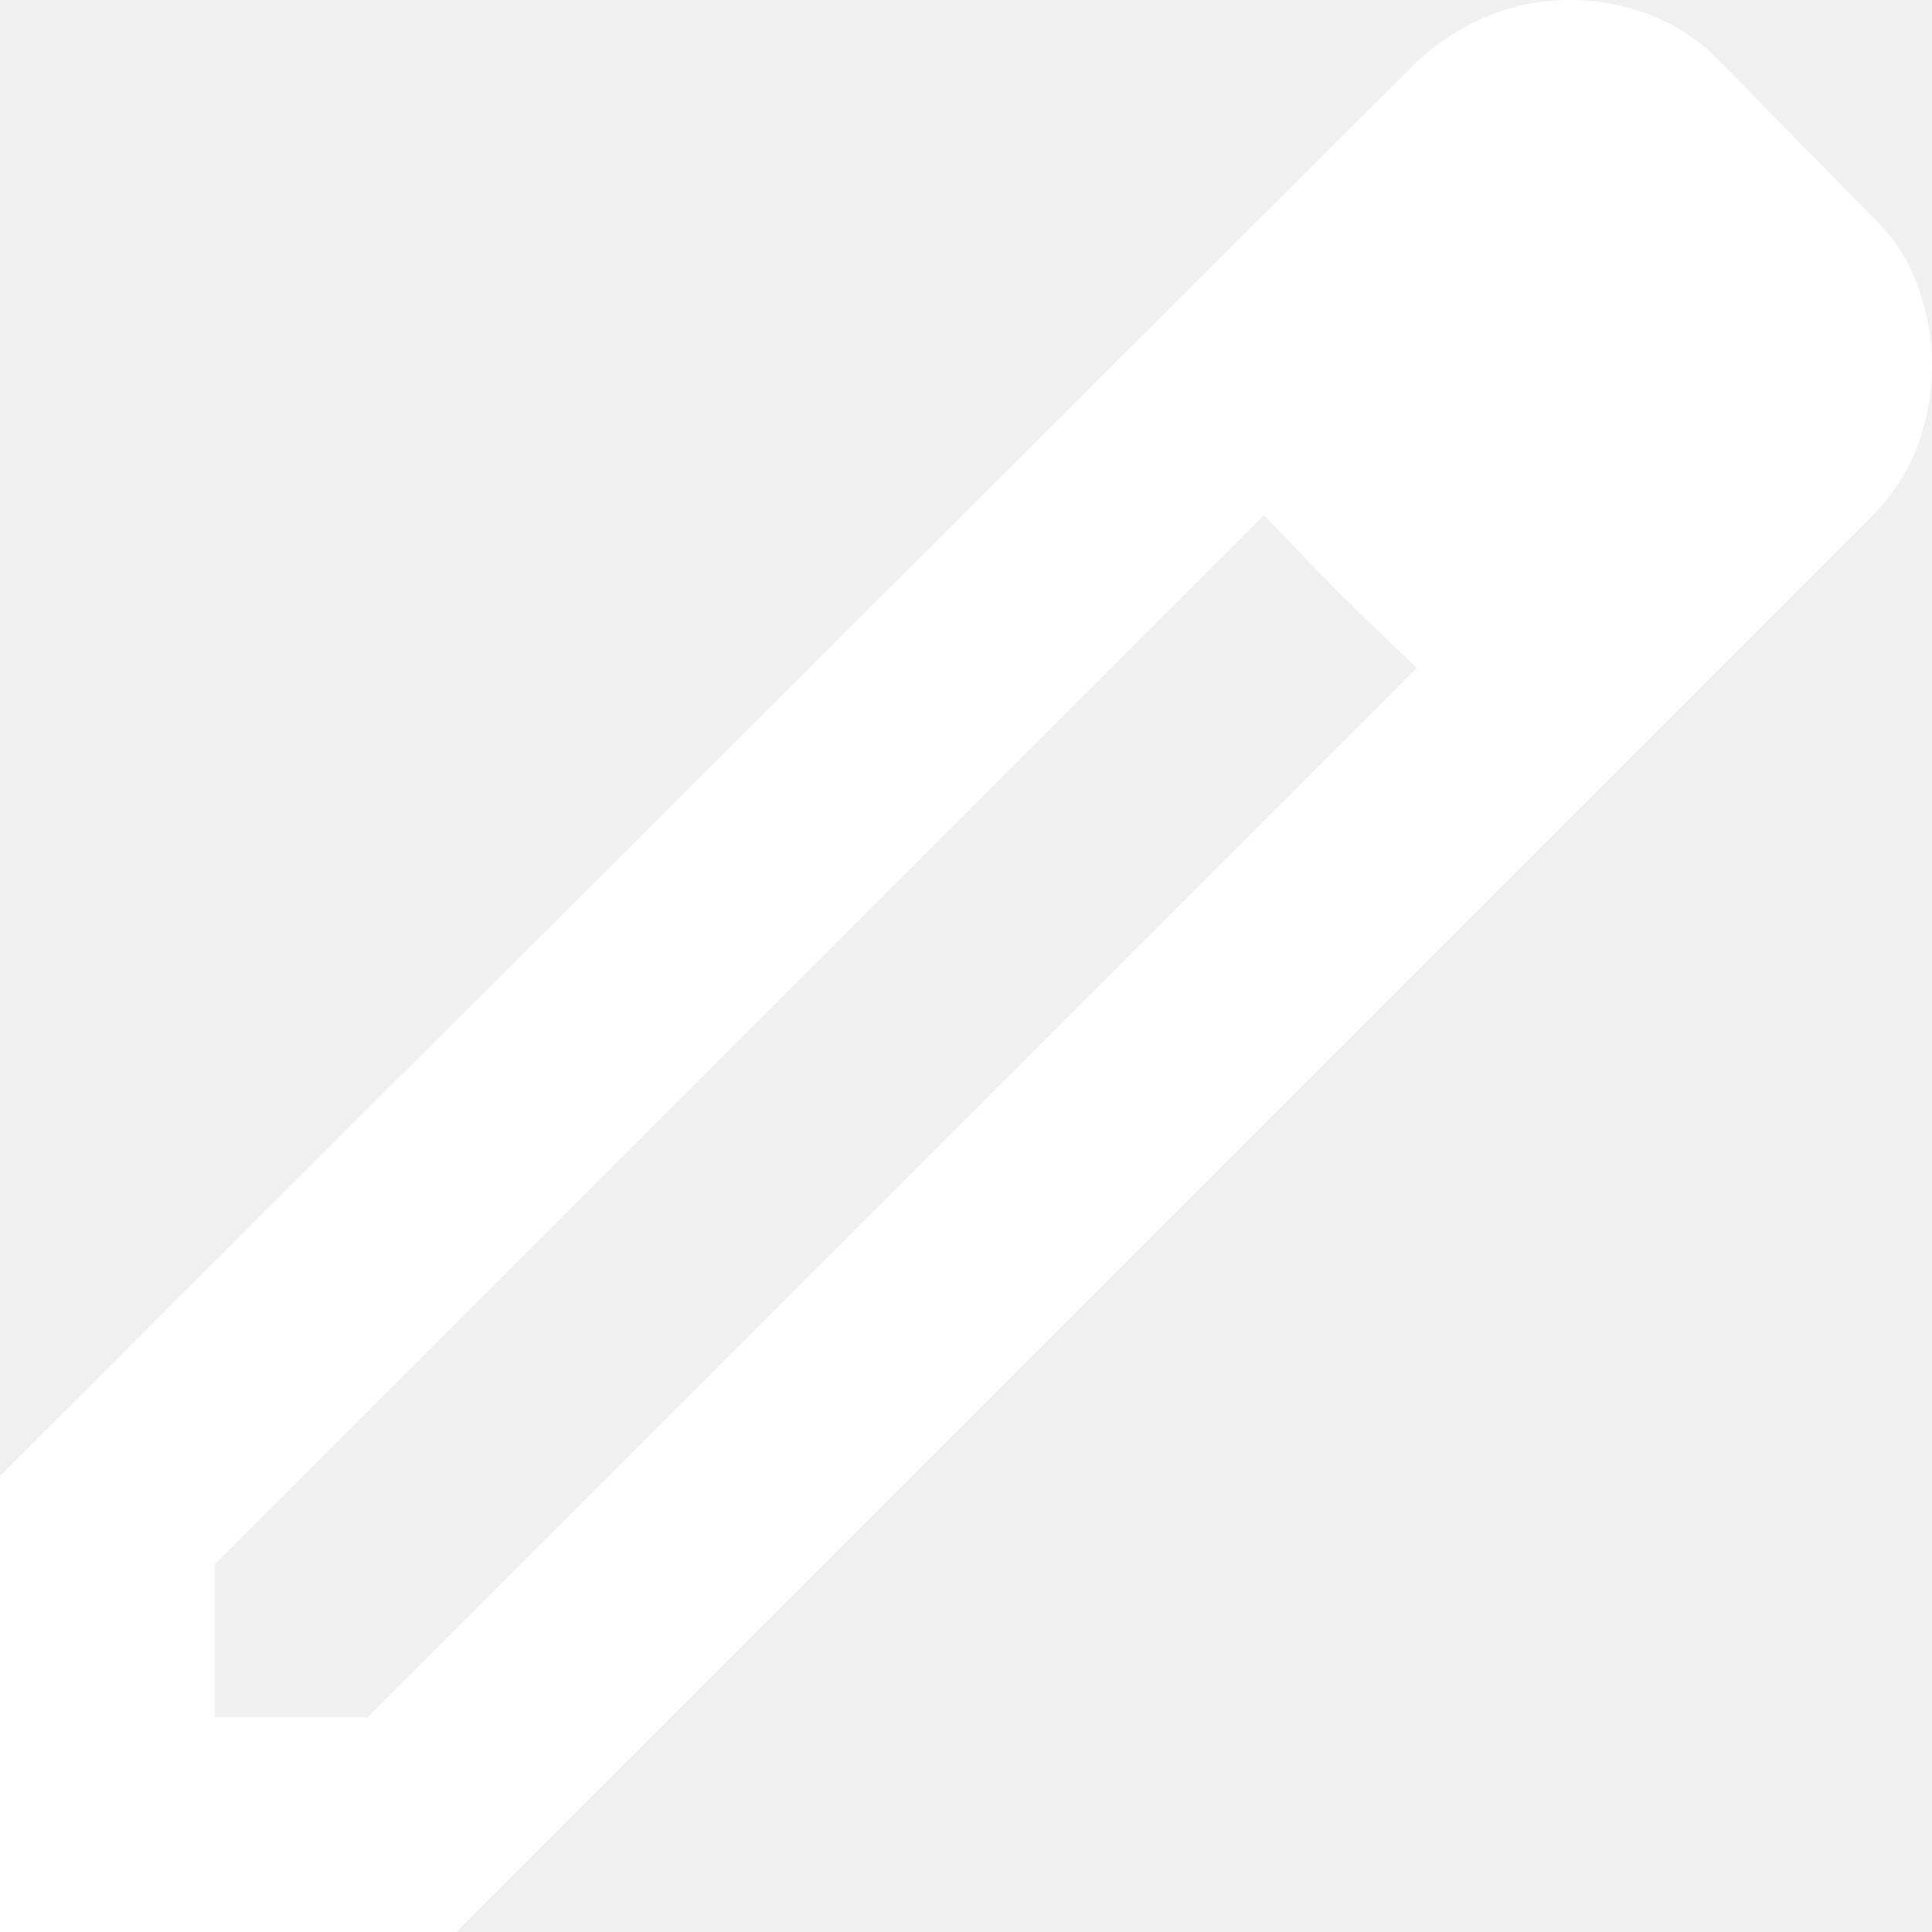
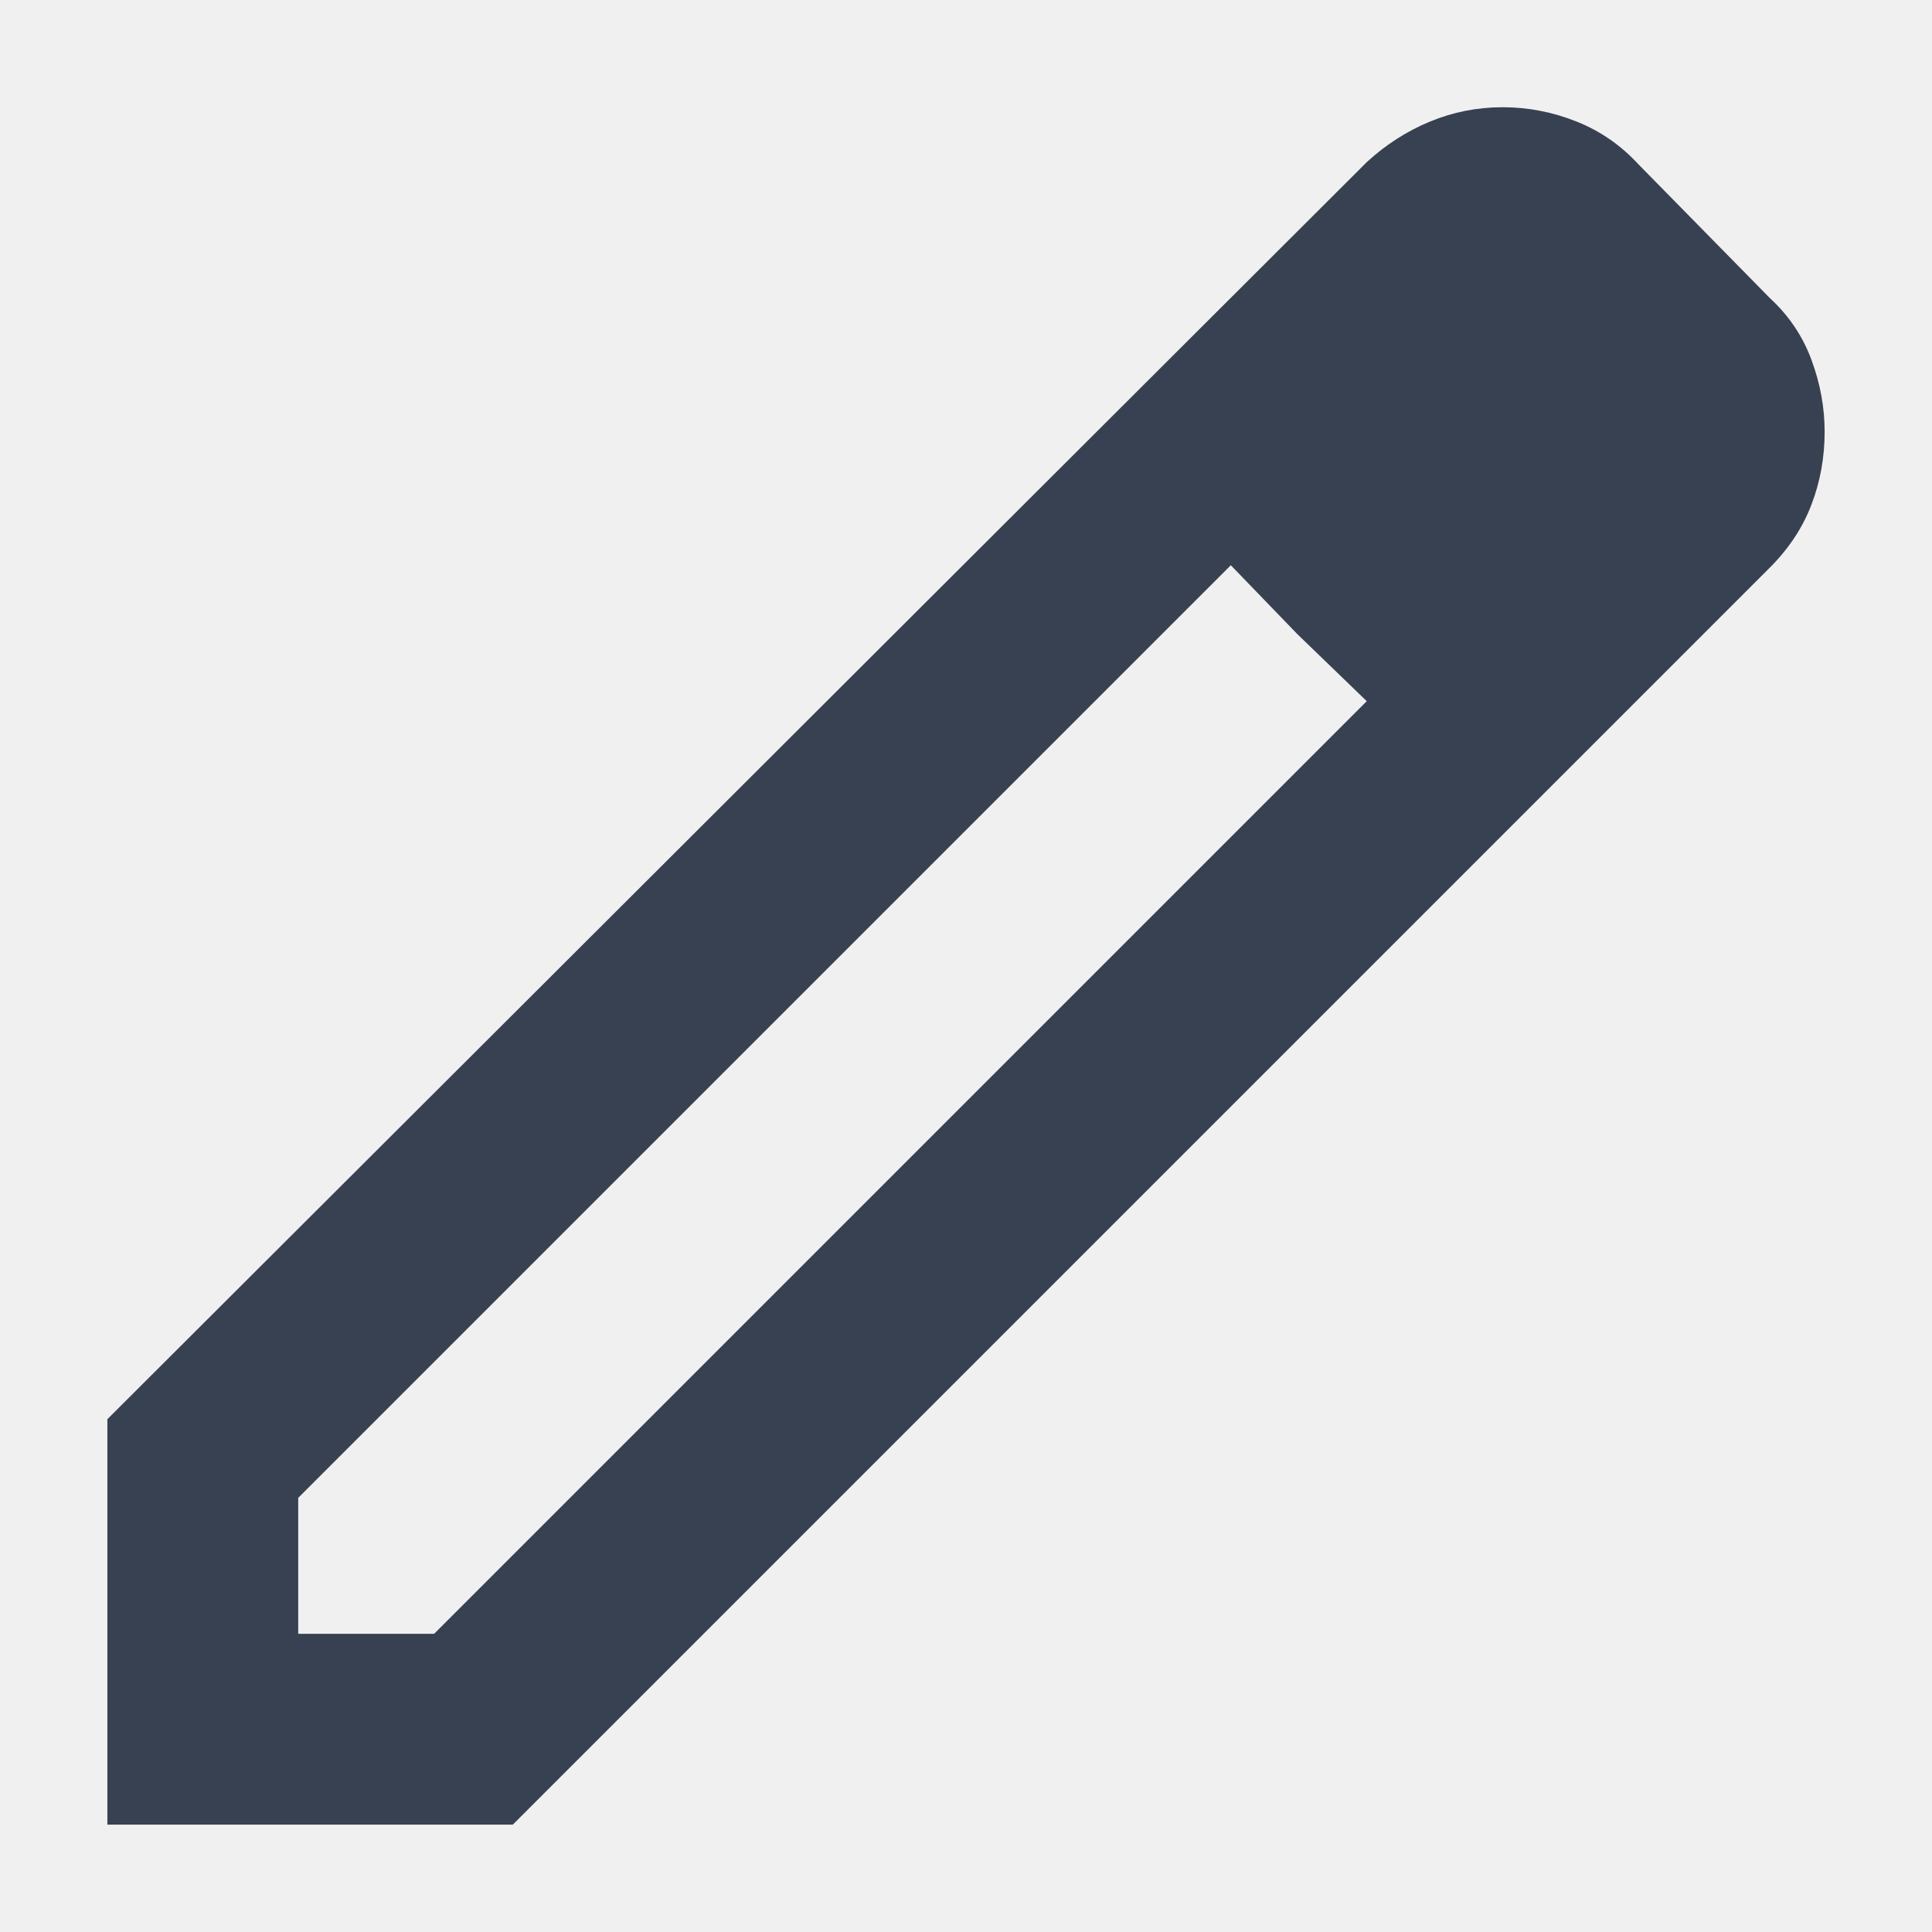
- <svg xmlns="http://www.w3.org/2000/svg" width="16" height="16" viewBox="0 0 16 16" fill="none">
-   <path d="M1.778 14.222H3.044L11.733 5.533L10.467 4.267L1.778 12.956V14.222ZM0 16V12.222L11.733 0.511C11.911 0.348 12.107 0.222 12.322 0.133C12.537 0.044 12.763 0 13 0C13.237 0 13.467 0.044 13.689 0.133C13.911 0.222 14.104 0.356 14.267 0.533L15.489 1.778C15.667 1.941 15.796 2.133 15.878 2.356C15.959 2.578 16 2.8 16 3.022C16 3.259 15.959 3.485 15.878 3.7C15.796 3.915 15.667 4.111 15.489 4.289L3.778 16H0ZM11.089 4.911L10.467 4.267L11.733 5.533L11.089 4.911Z" fill="white" />
+ <svg xmlns="http://www.w3.org/2000/svg" width="14" height="14" viewBox="0 0 14 14" fill="none">
+   <path d="M2.161 11.839H3.146L9.904 5.081L8.919 4.096L2.161 10.854V11.839ZM0.778 13.222V10.284L9.904 1.175C10.042 1.048 10.195 0.95 10.362 0.881C10.529 0.812 10.705 0.777 10.889 0.777C11.073 0.777 11.252 0.812 11.425 0.881C11.598 0.95 11.747 1.054 11.874 1.192L12.825 2.16C12.963 2.287 13.064 2.437 13.127 2.609C13.191 2.782 13.222 2.955 13.222 3.128C13.222 3.312 13.191 3.488 13.127 3.655C13.064 3.822 12.963 3.975 12.825 4.113L3.716 13.222H0.778ZM9.403 4.597L8.919 4.096L9.904 5.081L9.403 4.597Z" fill="#374151" />
</svg>
